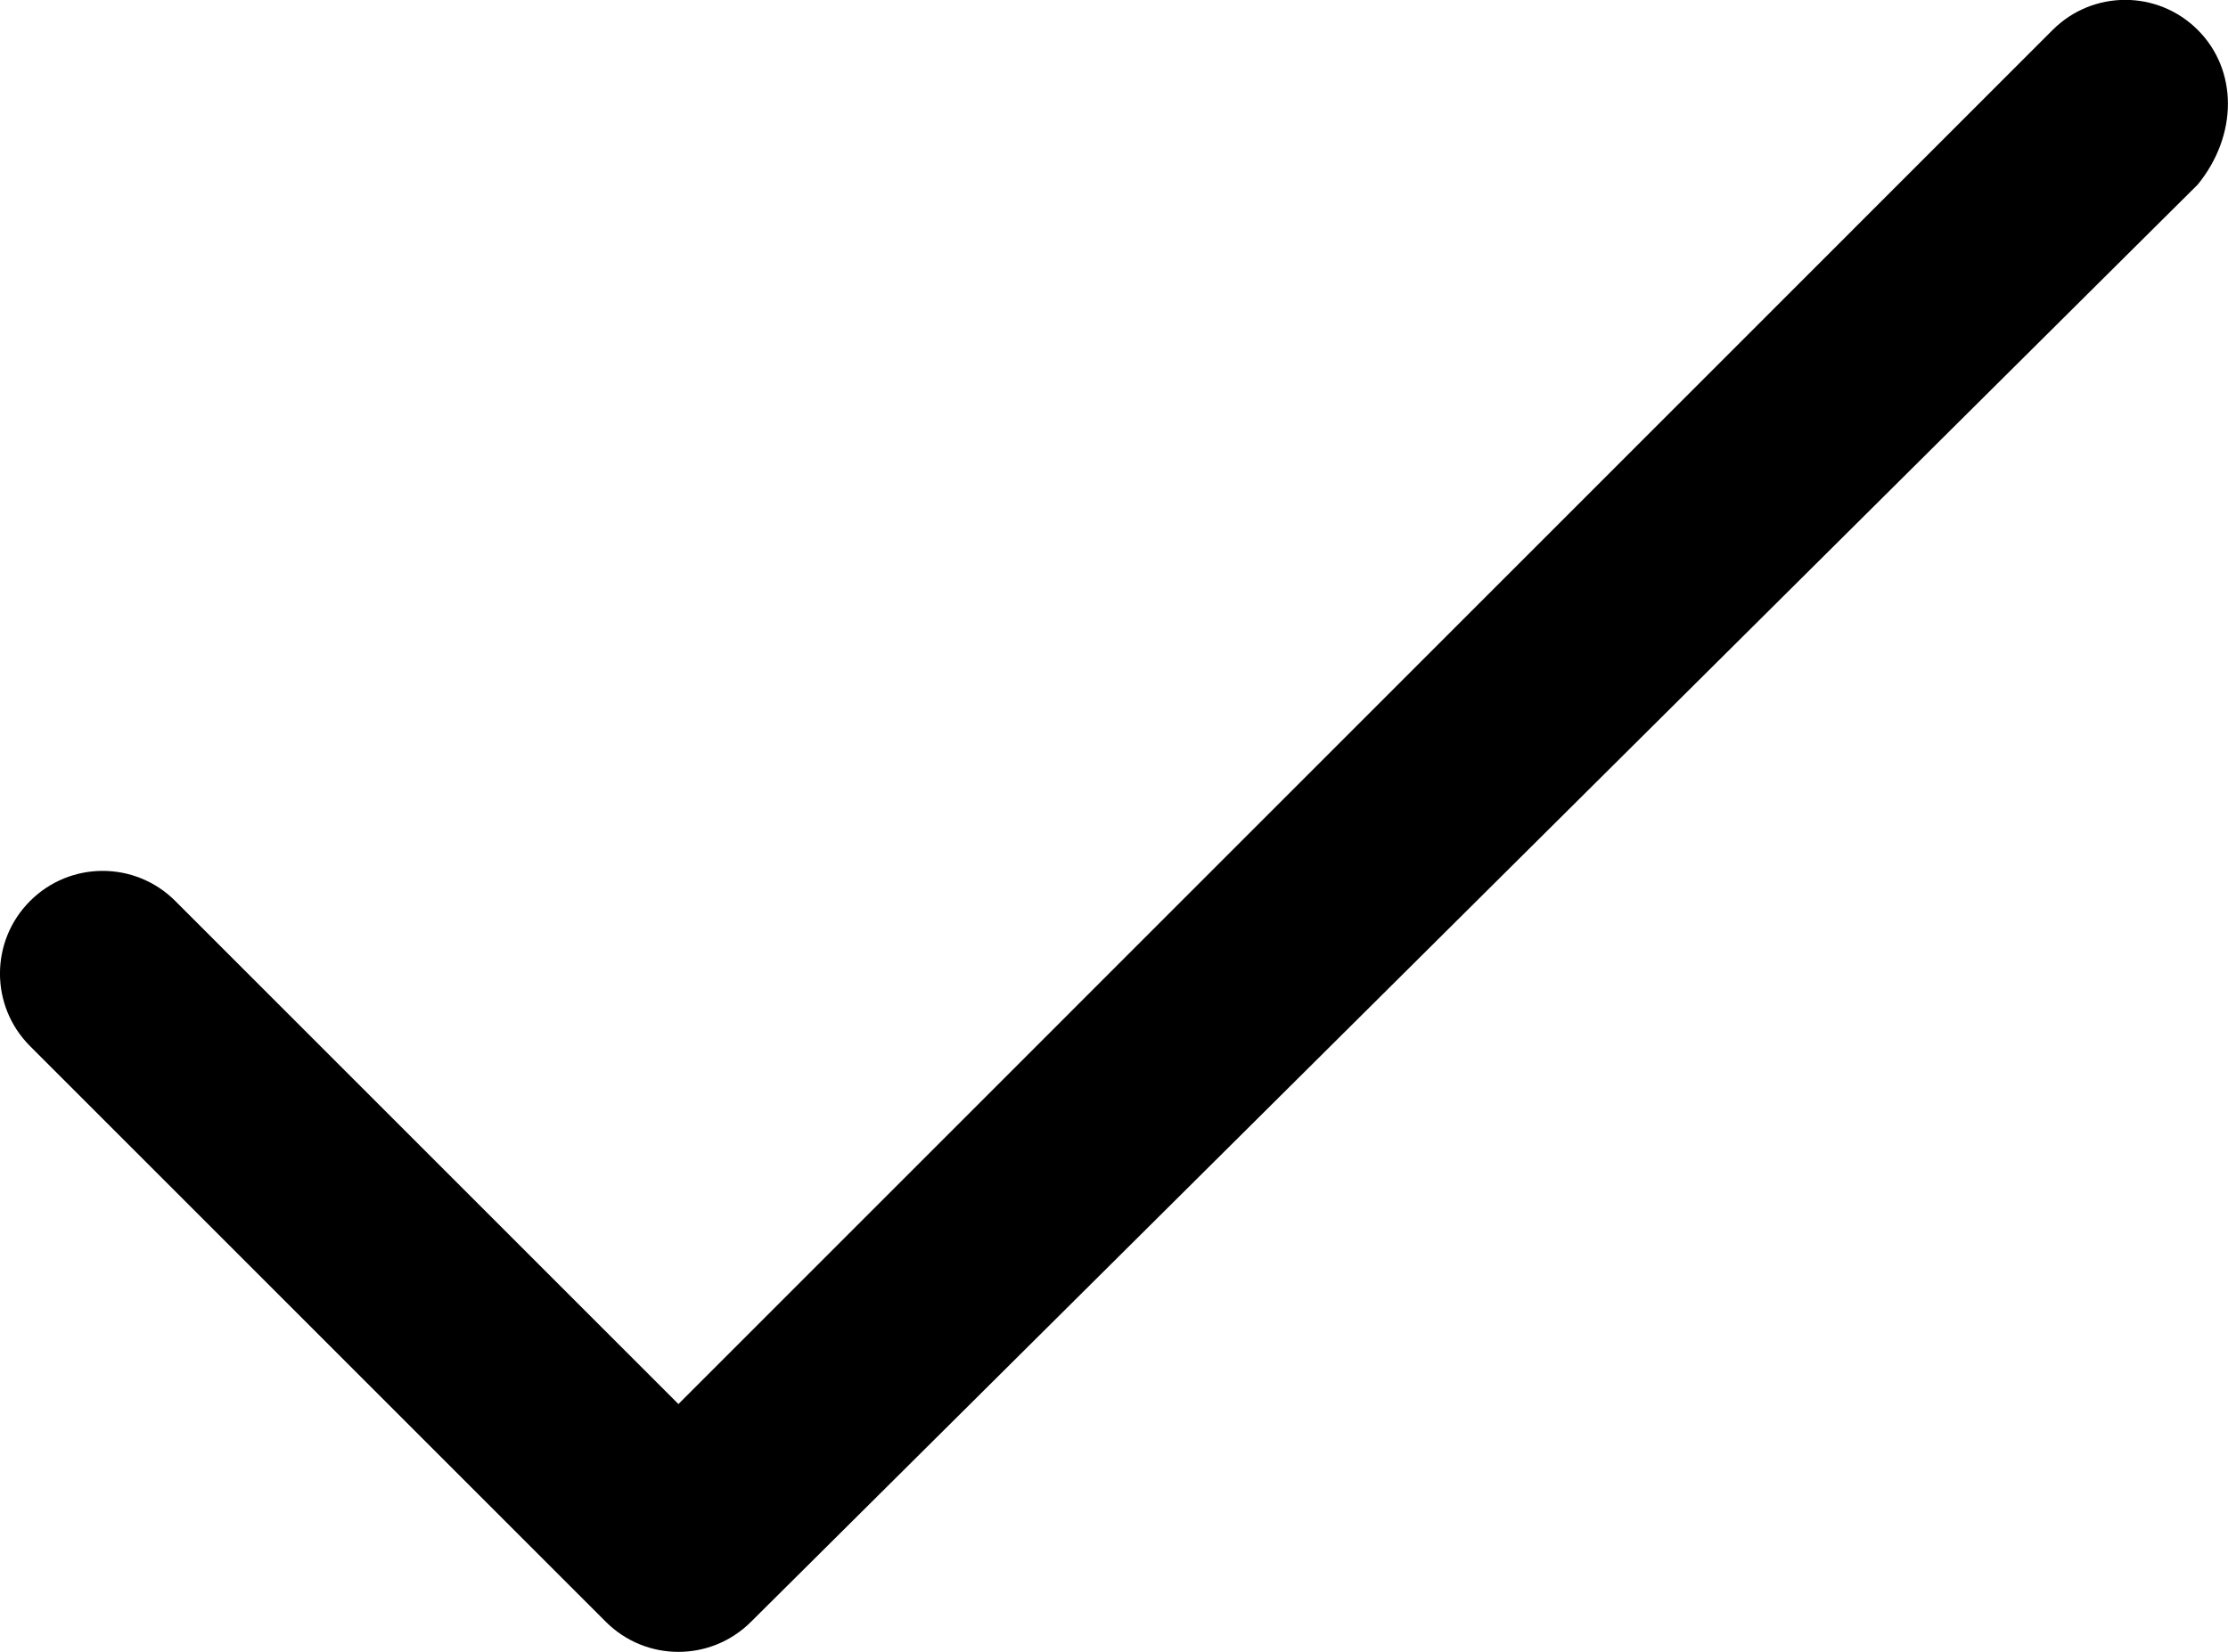
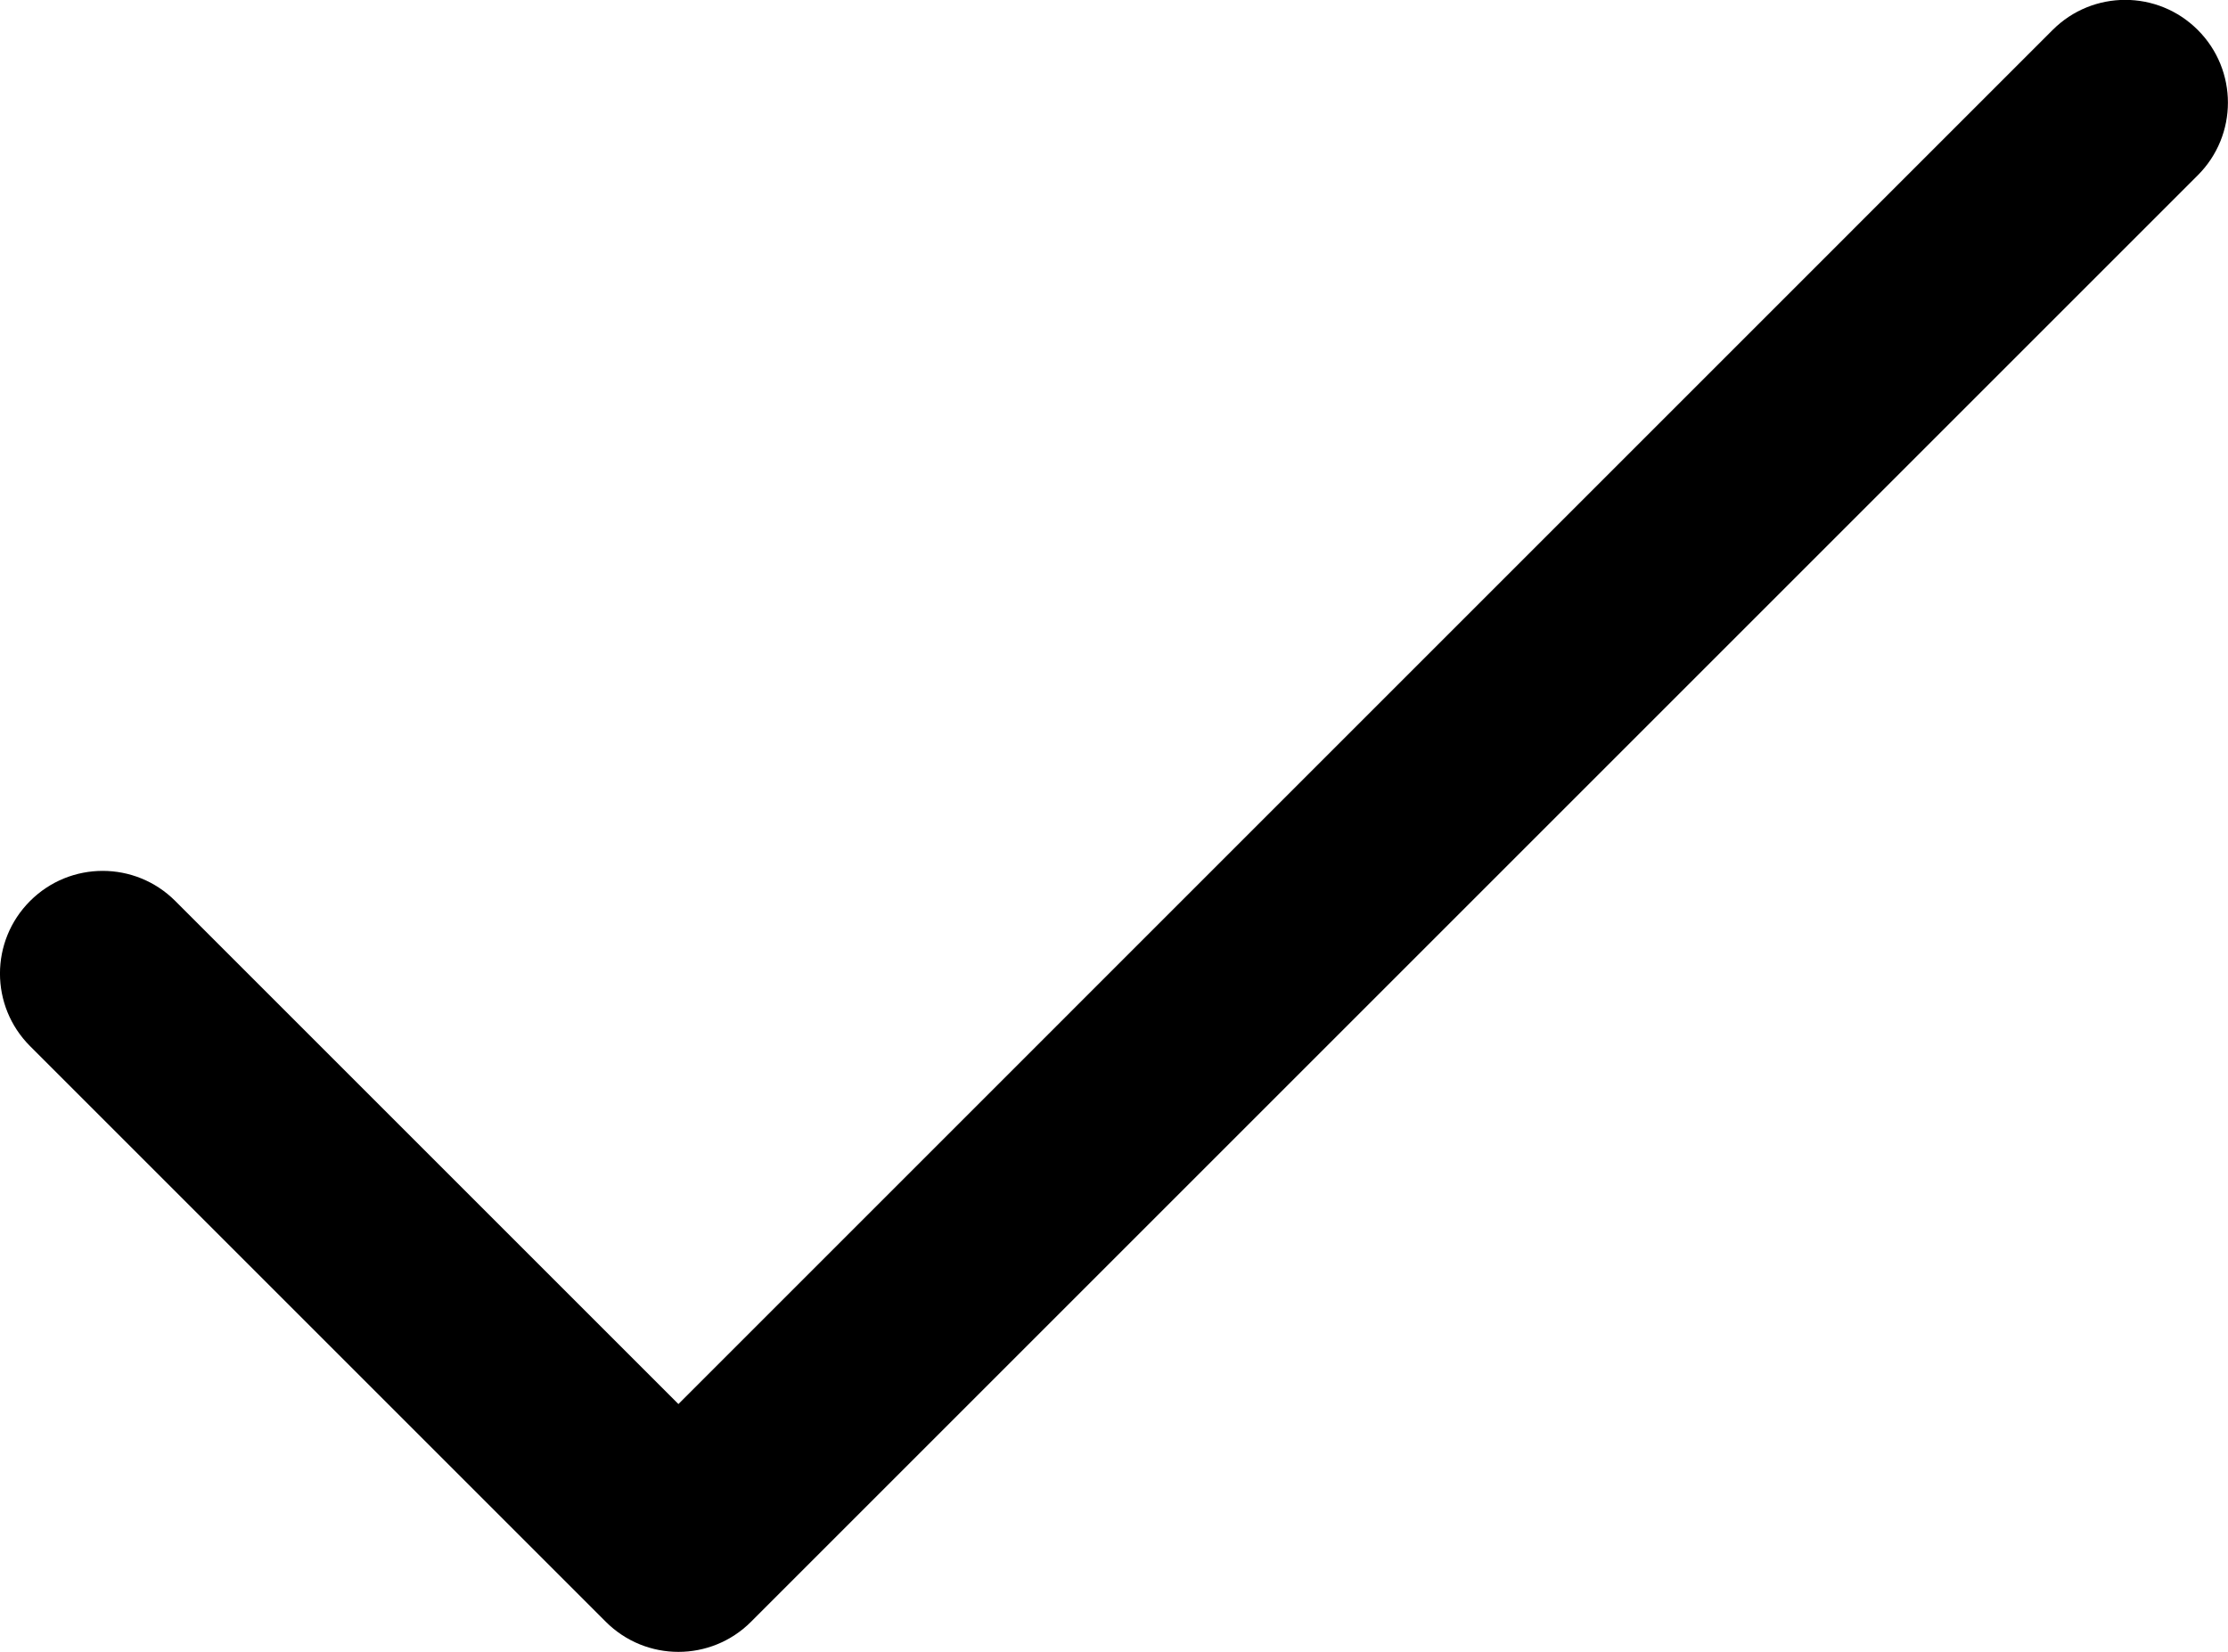
<svg xmlns="http://www.w3.org/2000/svg" version="1.0" id="Layer_1" x="0px" y="0px" width="21.698px" height="16.09px" viewBox="-82.357 4.875 21.698 16.09" enable-background="new -82.357 4.875 21.698 16.09" xml:space="preserve">
-   <path d="M-60.953,5.167c-0.391-0.391-1.023-0.391-1.414,0L-75.75,18.551l-4.9-4.9c-0.391-0.391-1.023-0.391-1.414,0 s-0.391,1.023,0,1.414l5.607,5.607c0.195,0.195,0.451,0.293,0.707,0.293s0.512-0.098,0.707-0.293l14.09-14.0 C-60.562,6.191-60.562,5.558-60.953,5.167z" />
+   <path d="M-60.953,5.167c-0.391-0.391-1.023-0.391-1.414,0L-75.75,18.551l-4.9-4.9c-0.391-0.391-1.023-0.391-1.414,0  s-0.391,1.023,0,1.414l5.607,5.607c0.195,0.195,0.451,0.293,0.707,0.293s0.512-0.098,0.707-0.293l14.09-14.09  C-60.562,6.191-60.562,5.558-60.953,5.167z" />
</svg>
